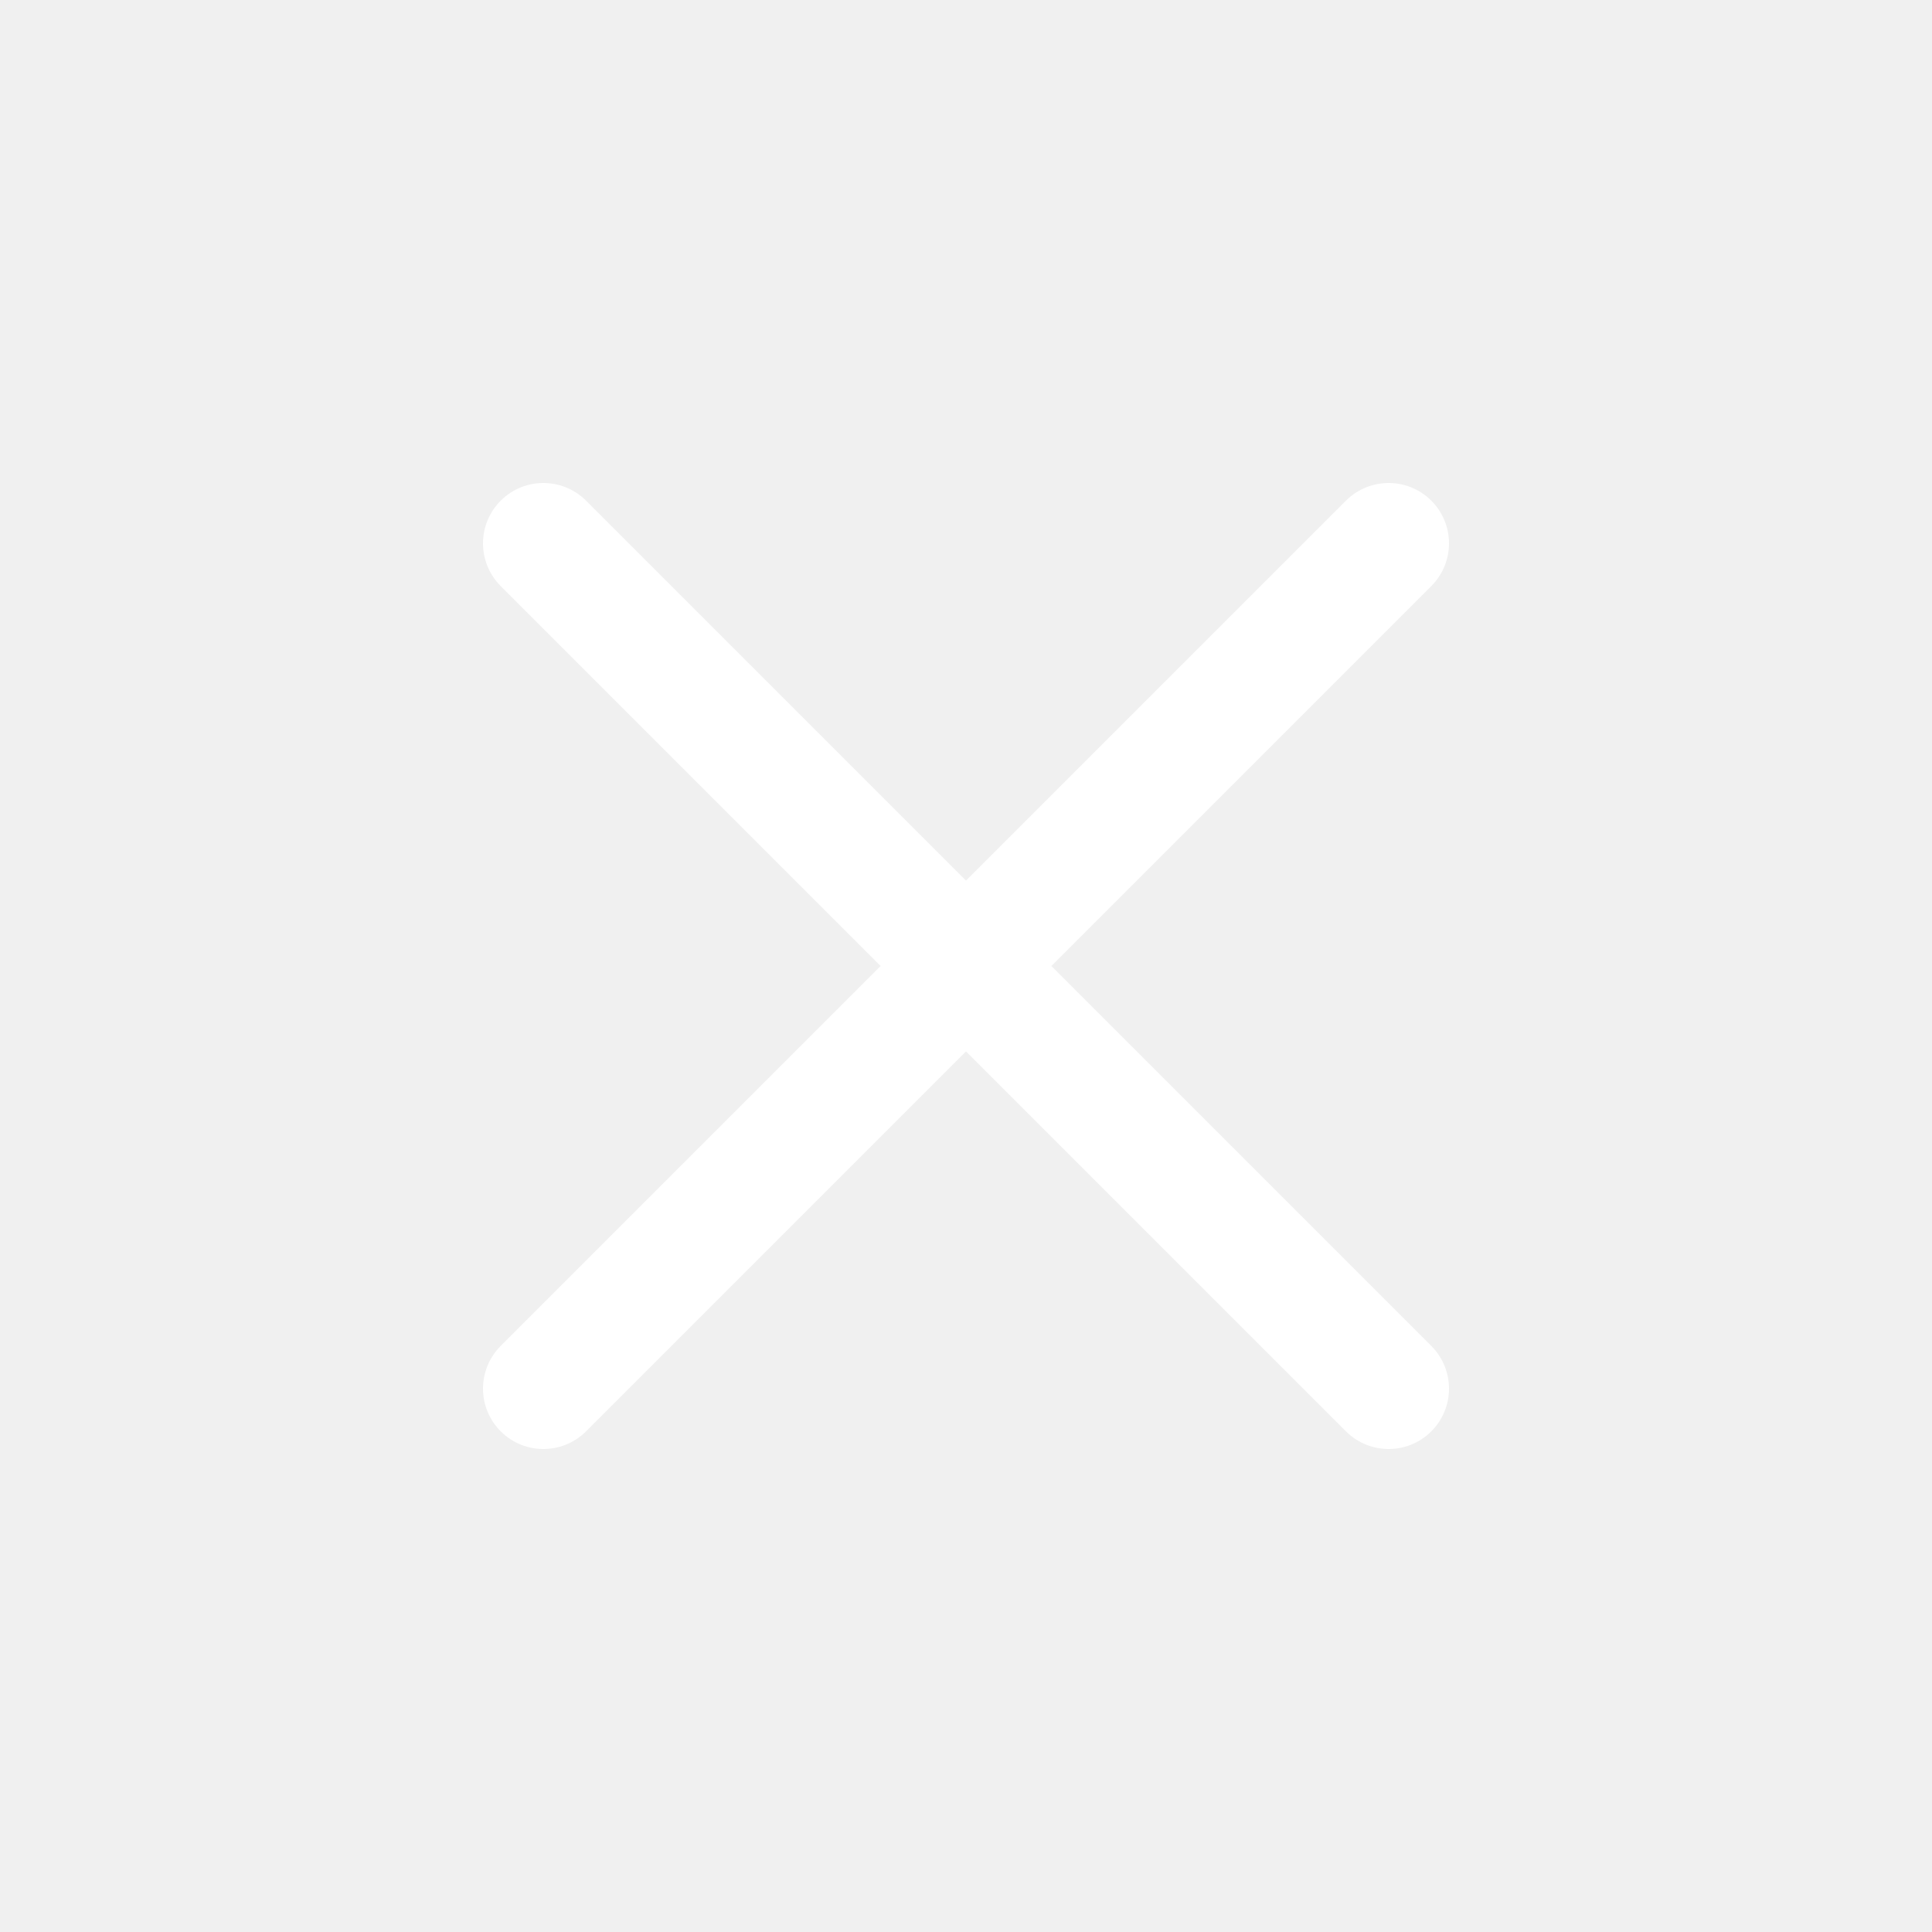
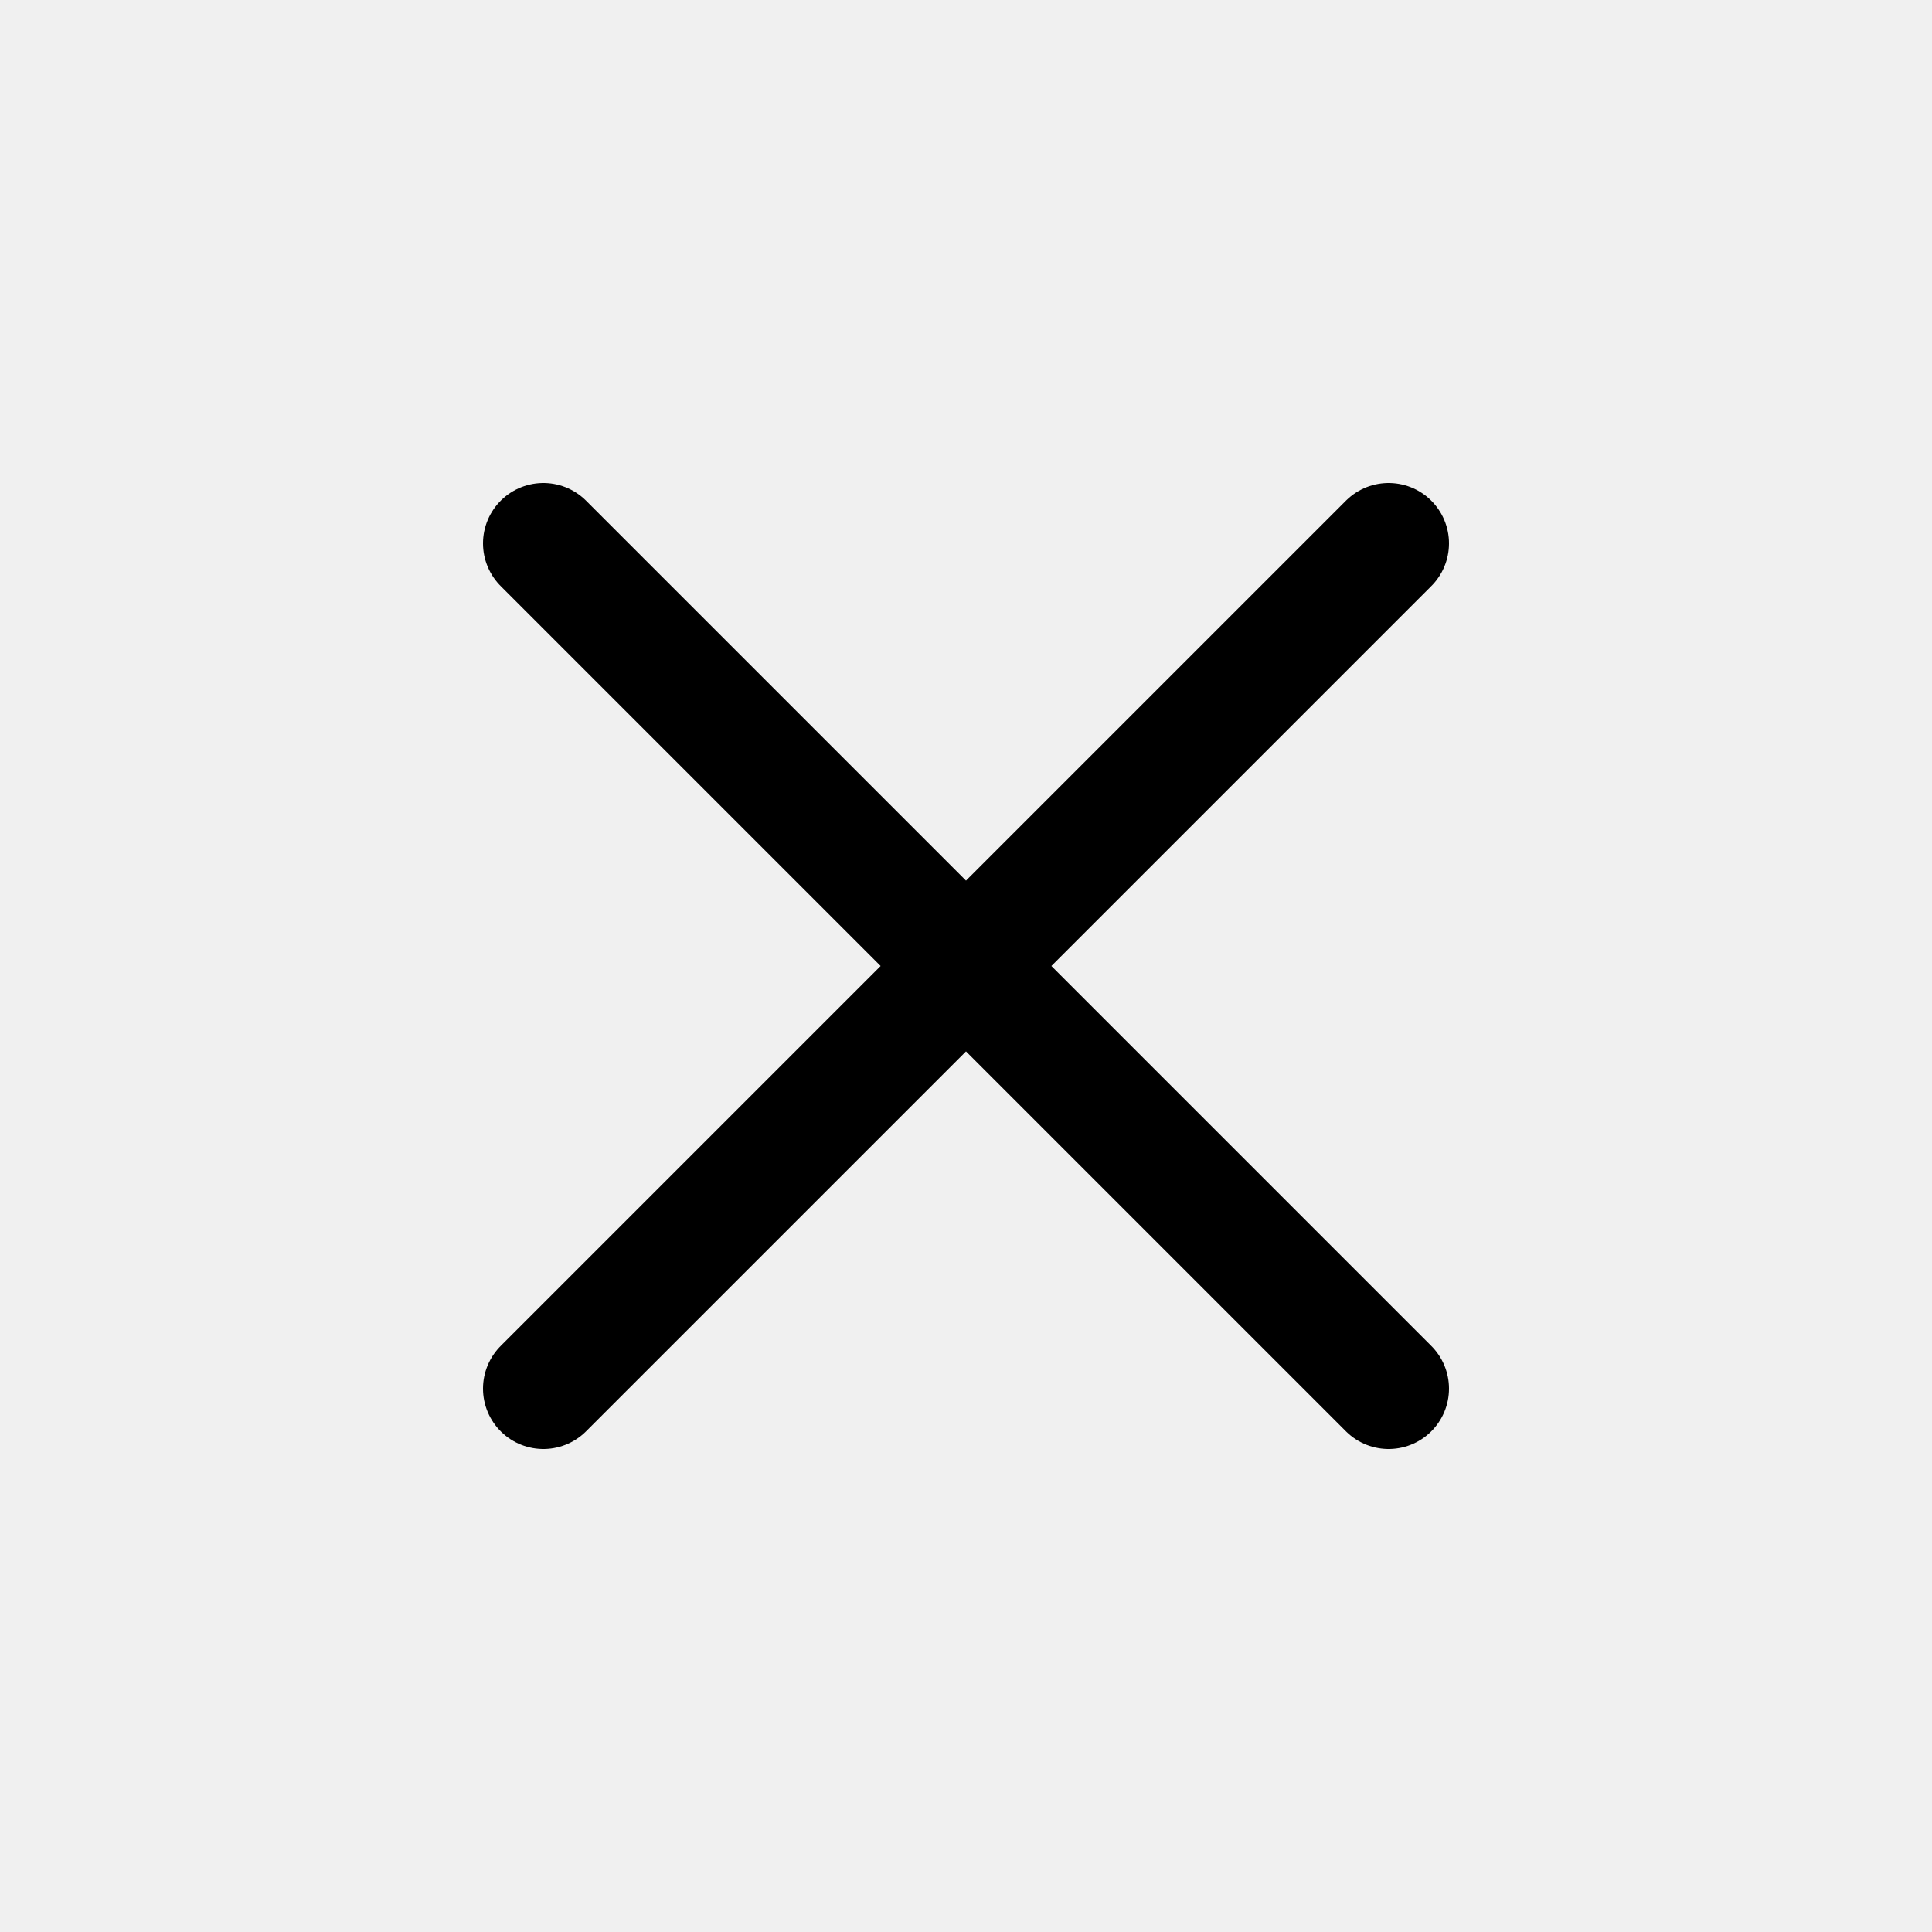
<svg xmlns="http://www.w3.org/2000/svg" class="ionicon" viewBox="0 0 512 512">
-   <path fill="none" stroke="white" stroke-linecap="round" stroke-linejoin="round" stroke-width="32" d="M368 368L144 144M368 144L144 368" />
+   <path fill="none" stroke="black" stroke-linecap="round" stroke-linejoin="round" stroke-width="32" d="M368 368L144 144M368 144L144 368" />
</svg>
